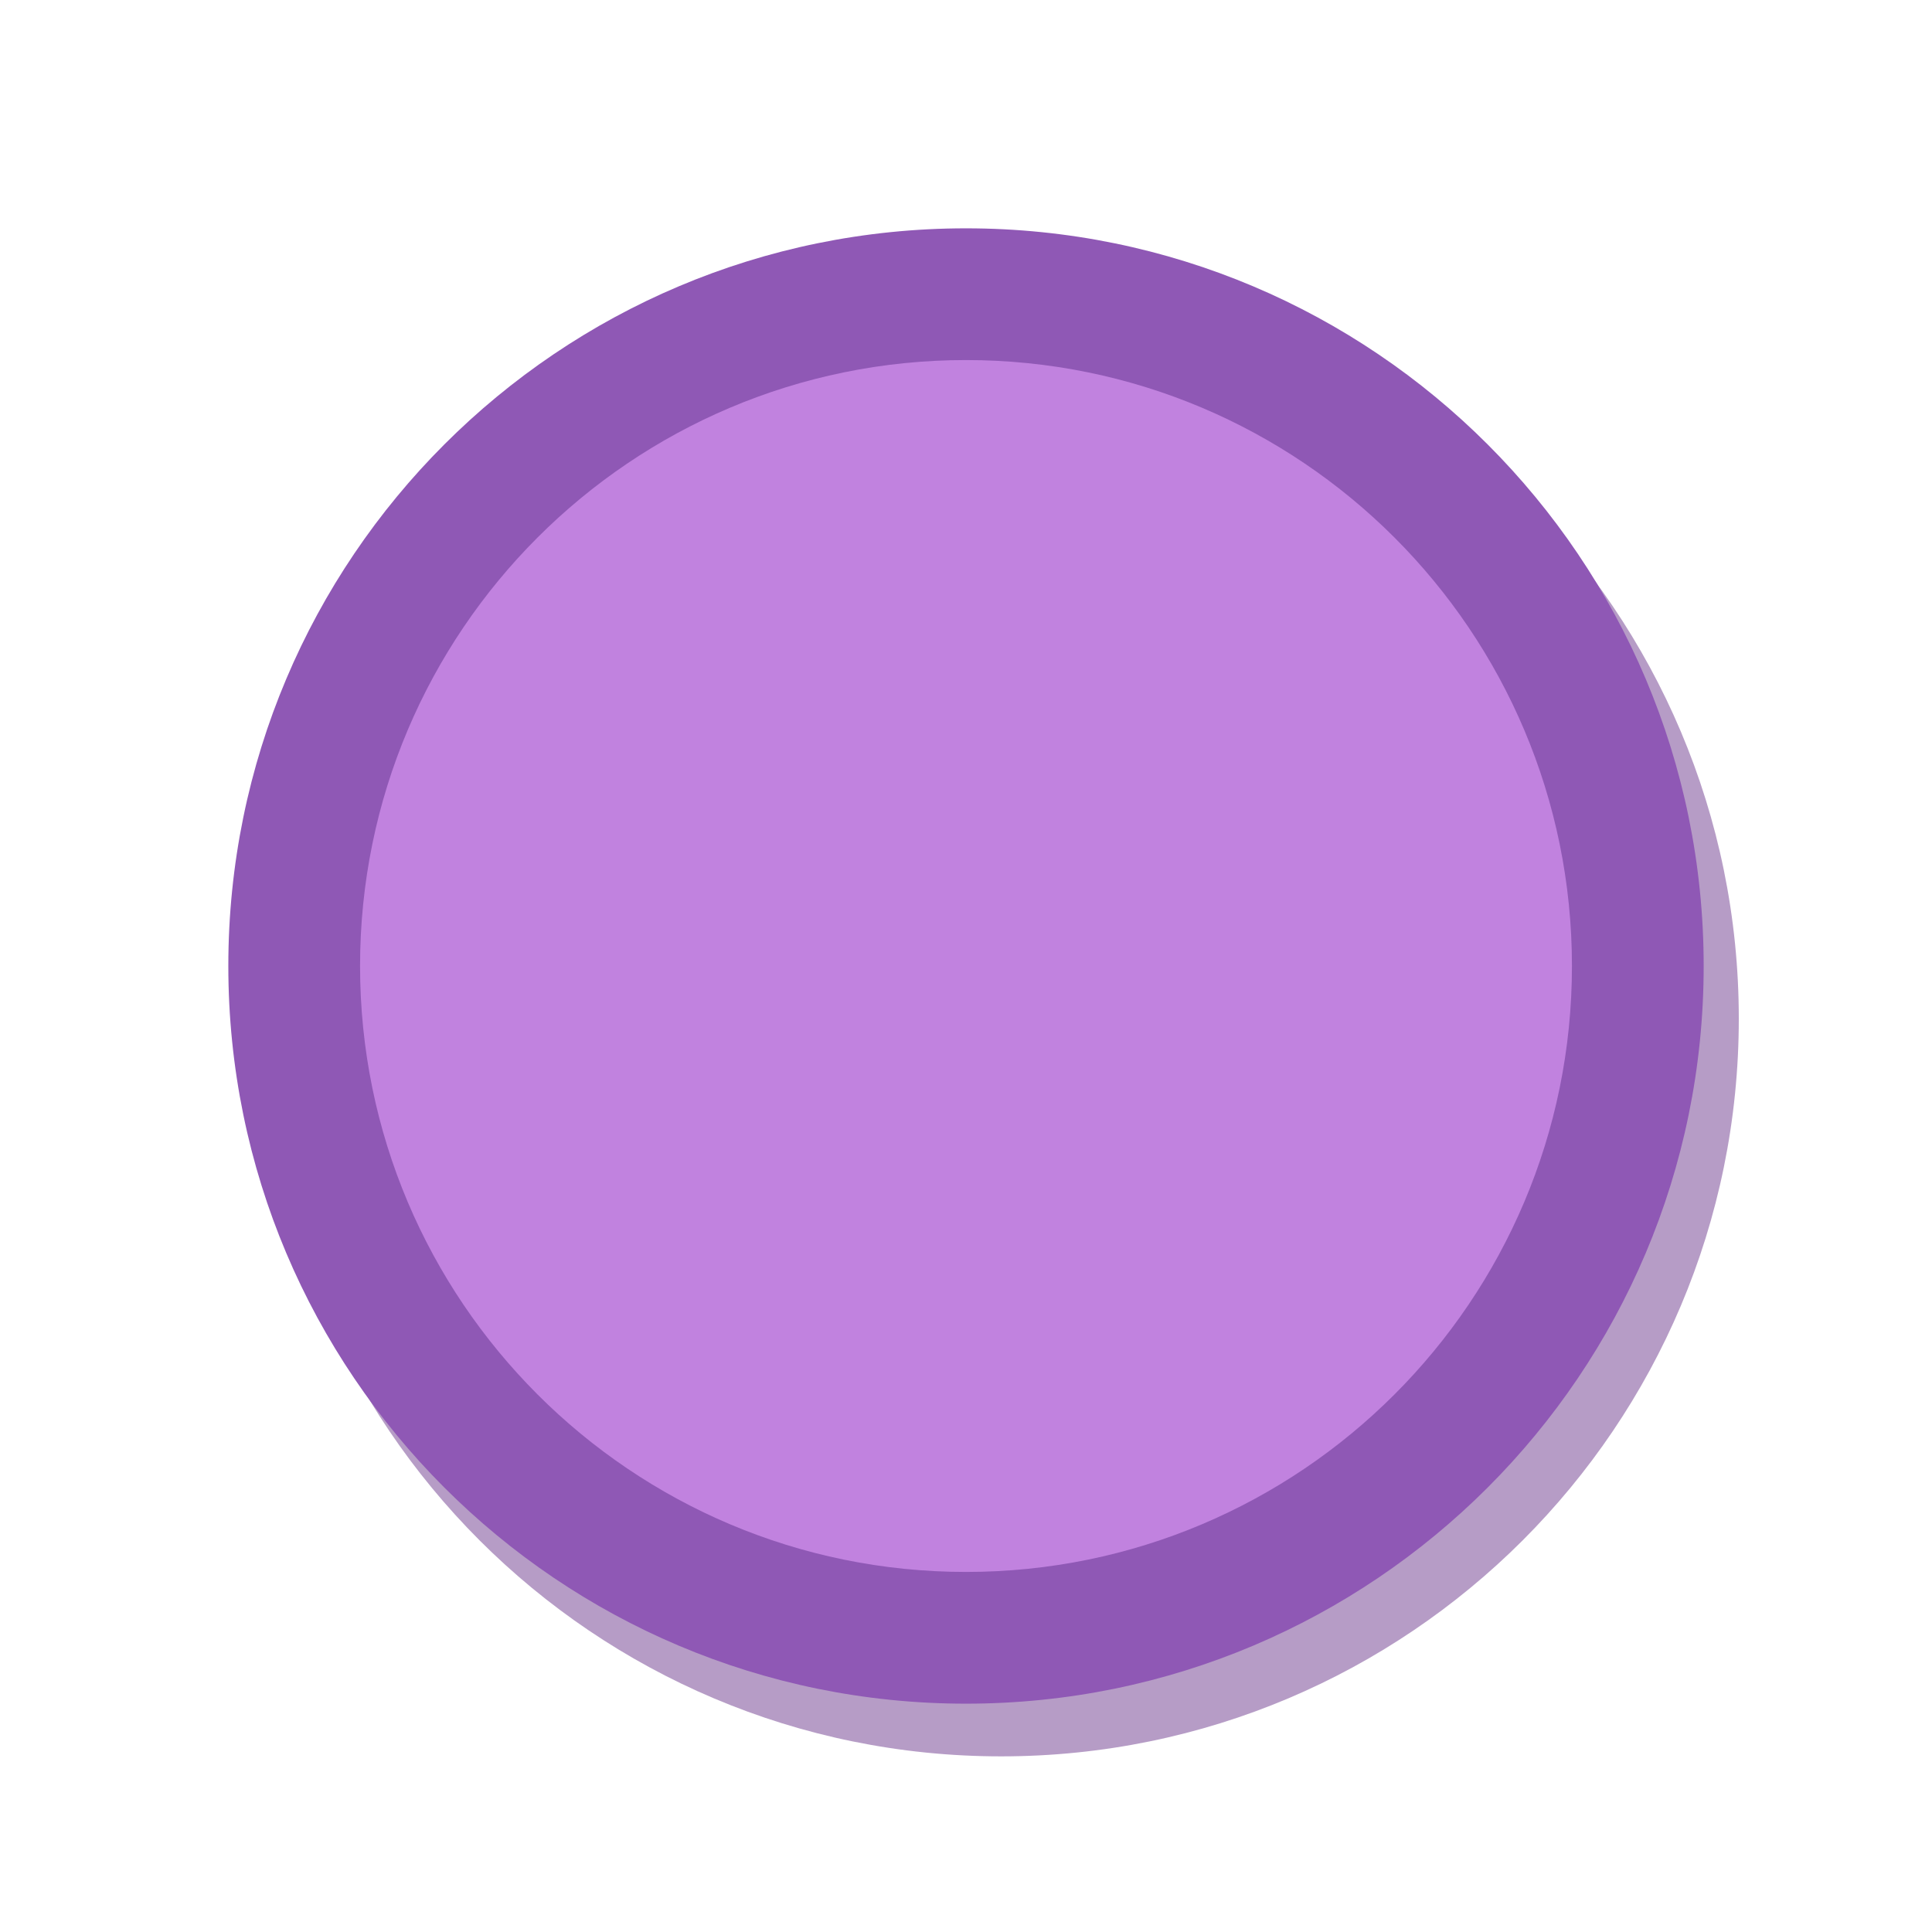
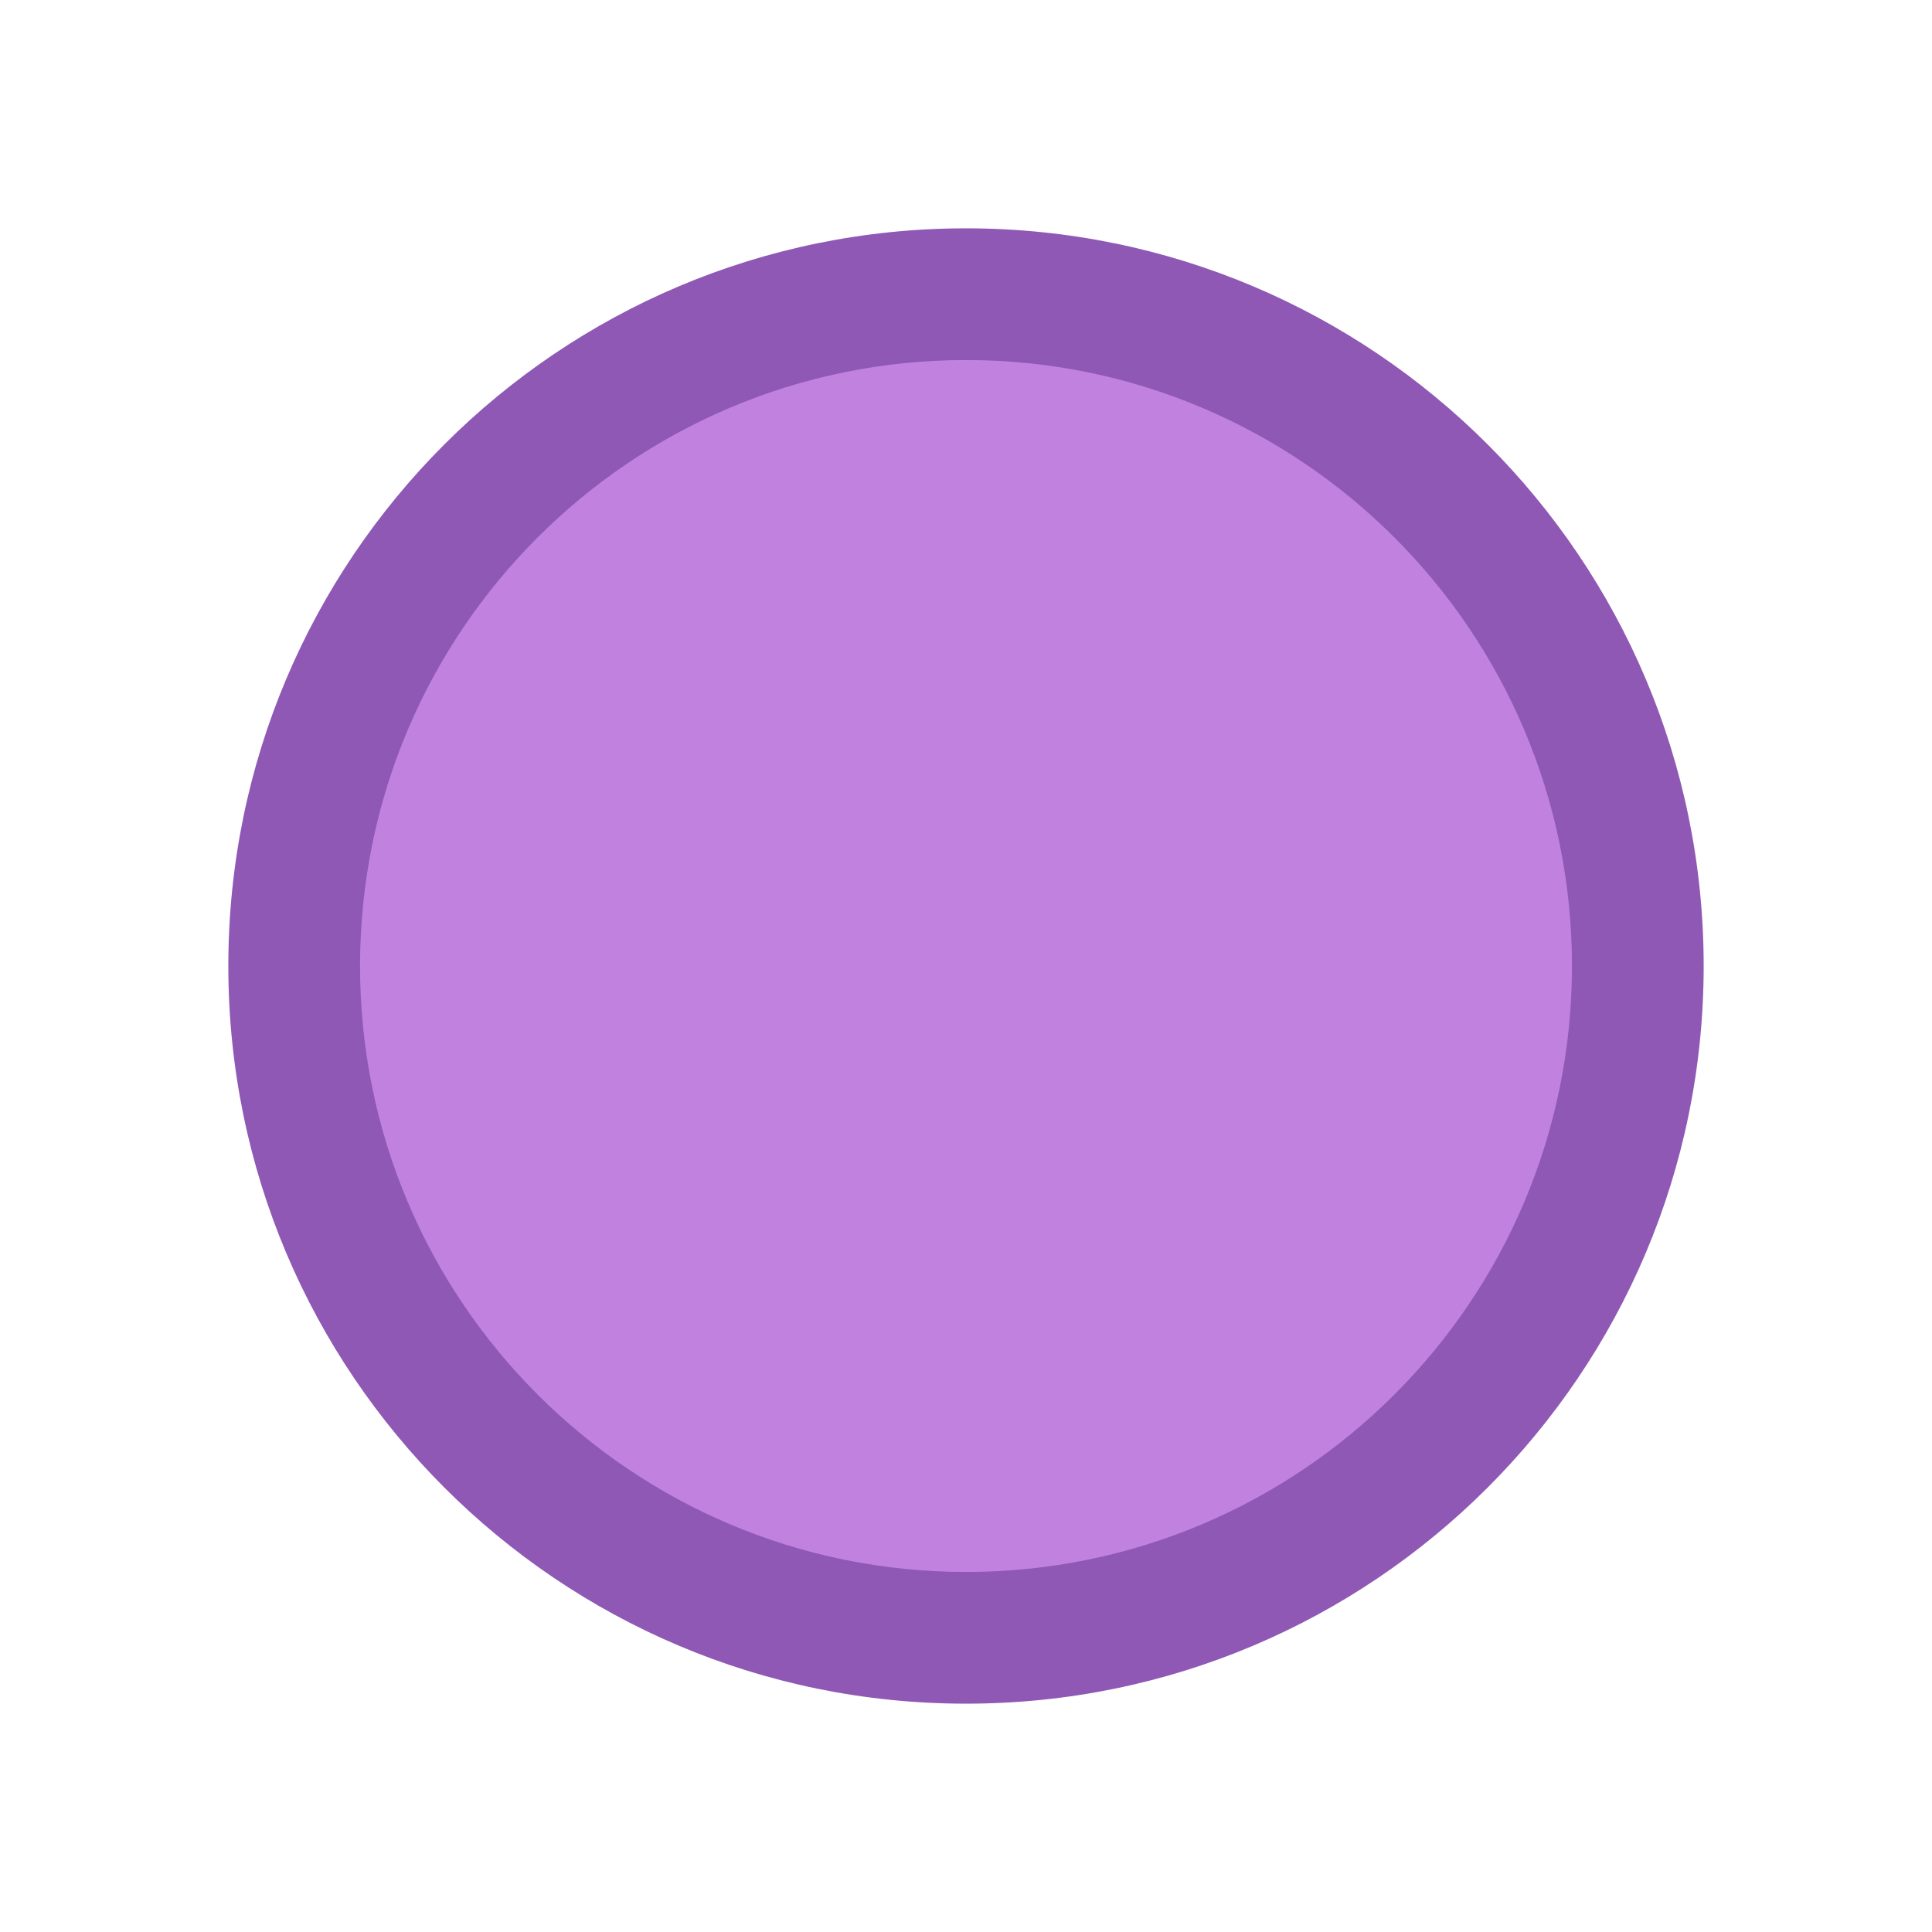
- <svg xmlns="http://www.w3.org/2000/svg" viewBox="0 0 110 110">
-   <circle cx="57" cy="58" r="42" fill="#6d3a8d" opacity=".5" />
-   <circle cx="55" cy="55" r="42" fill="#8f58b5" />
-   <circle cx="55" cy="55" r="34.5" fill="#c182df" />
+ <svg xmlns="http://www.w3.org/2000/svg" viewBox="0 0 110 110" version="1.1" id="svg3">
+   <defs id="defs3" />
+   <circle cx="55" cy="55" r="42" fill="#8f58b5" id="circle2" />
+   <circle cx="55" cy="55" r="34.5" fill="#c182df" id="circle3" />
</svg>
